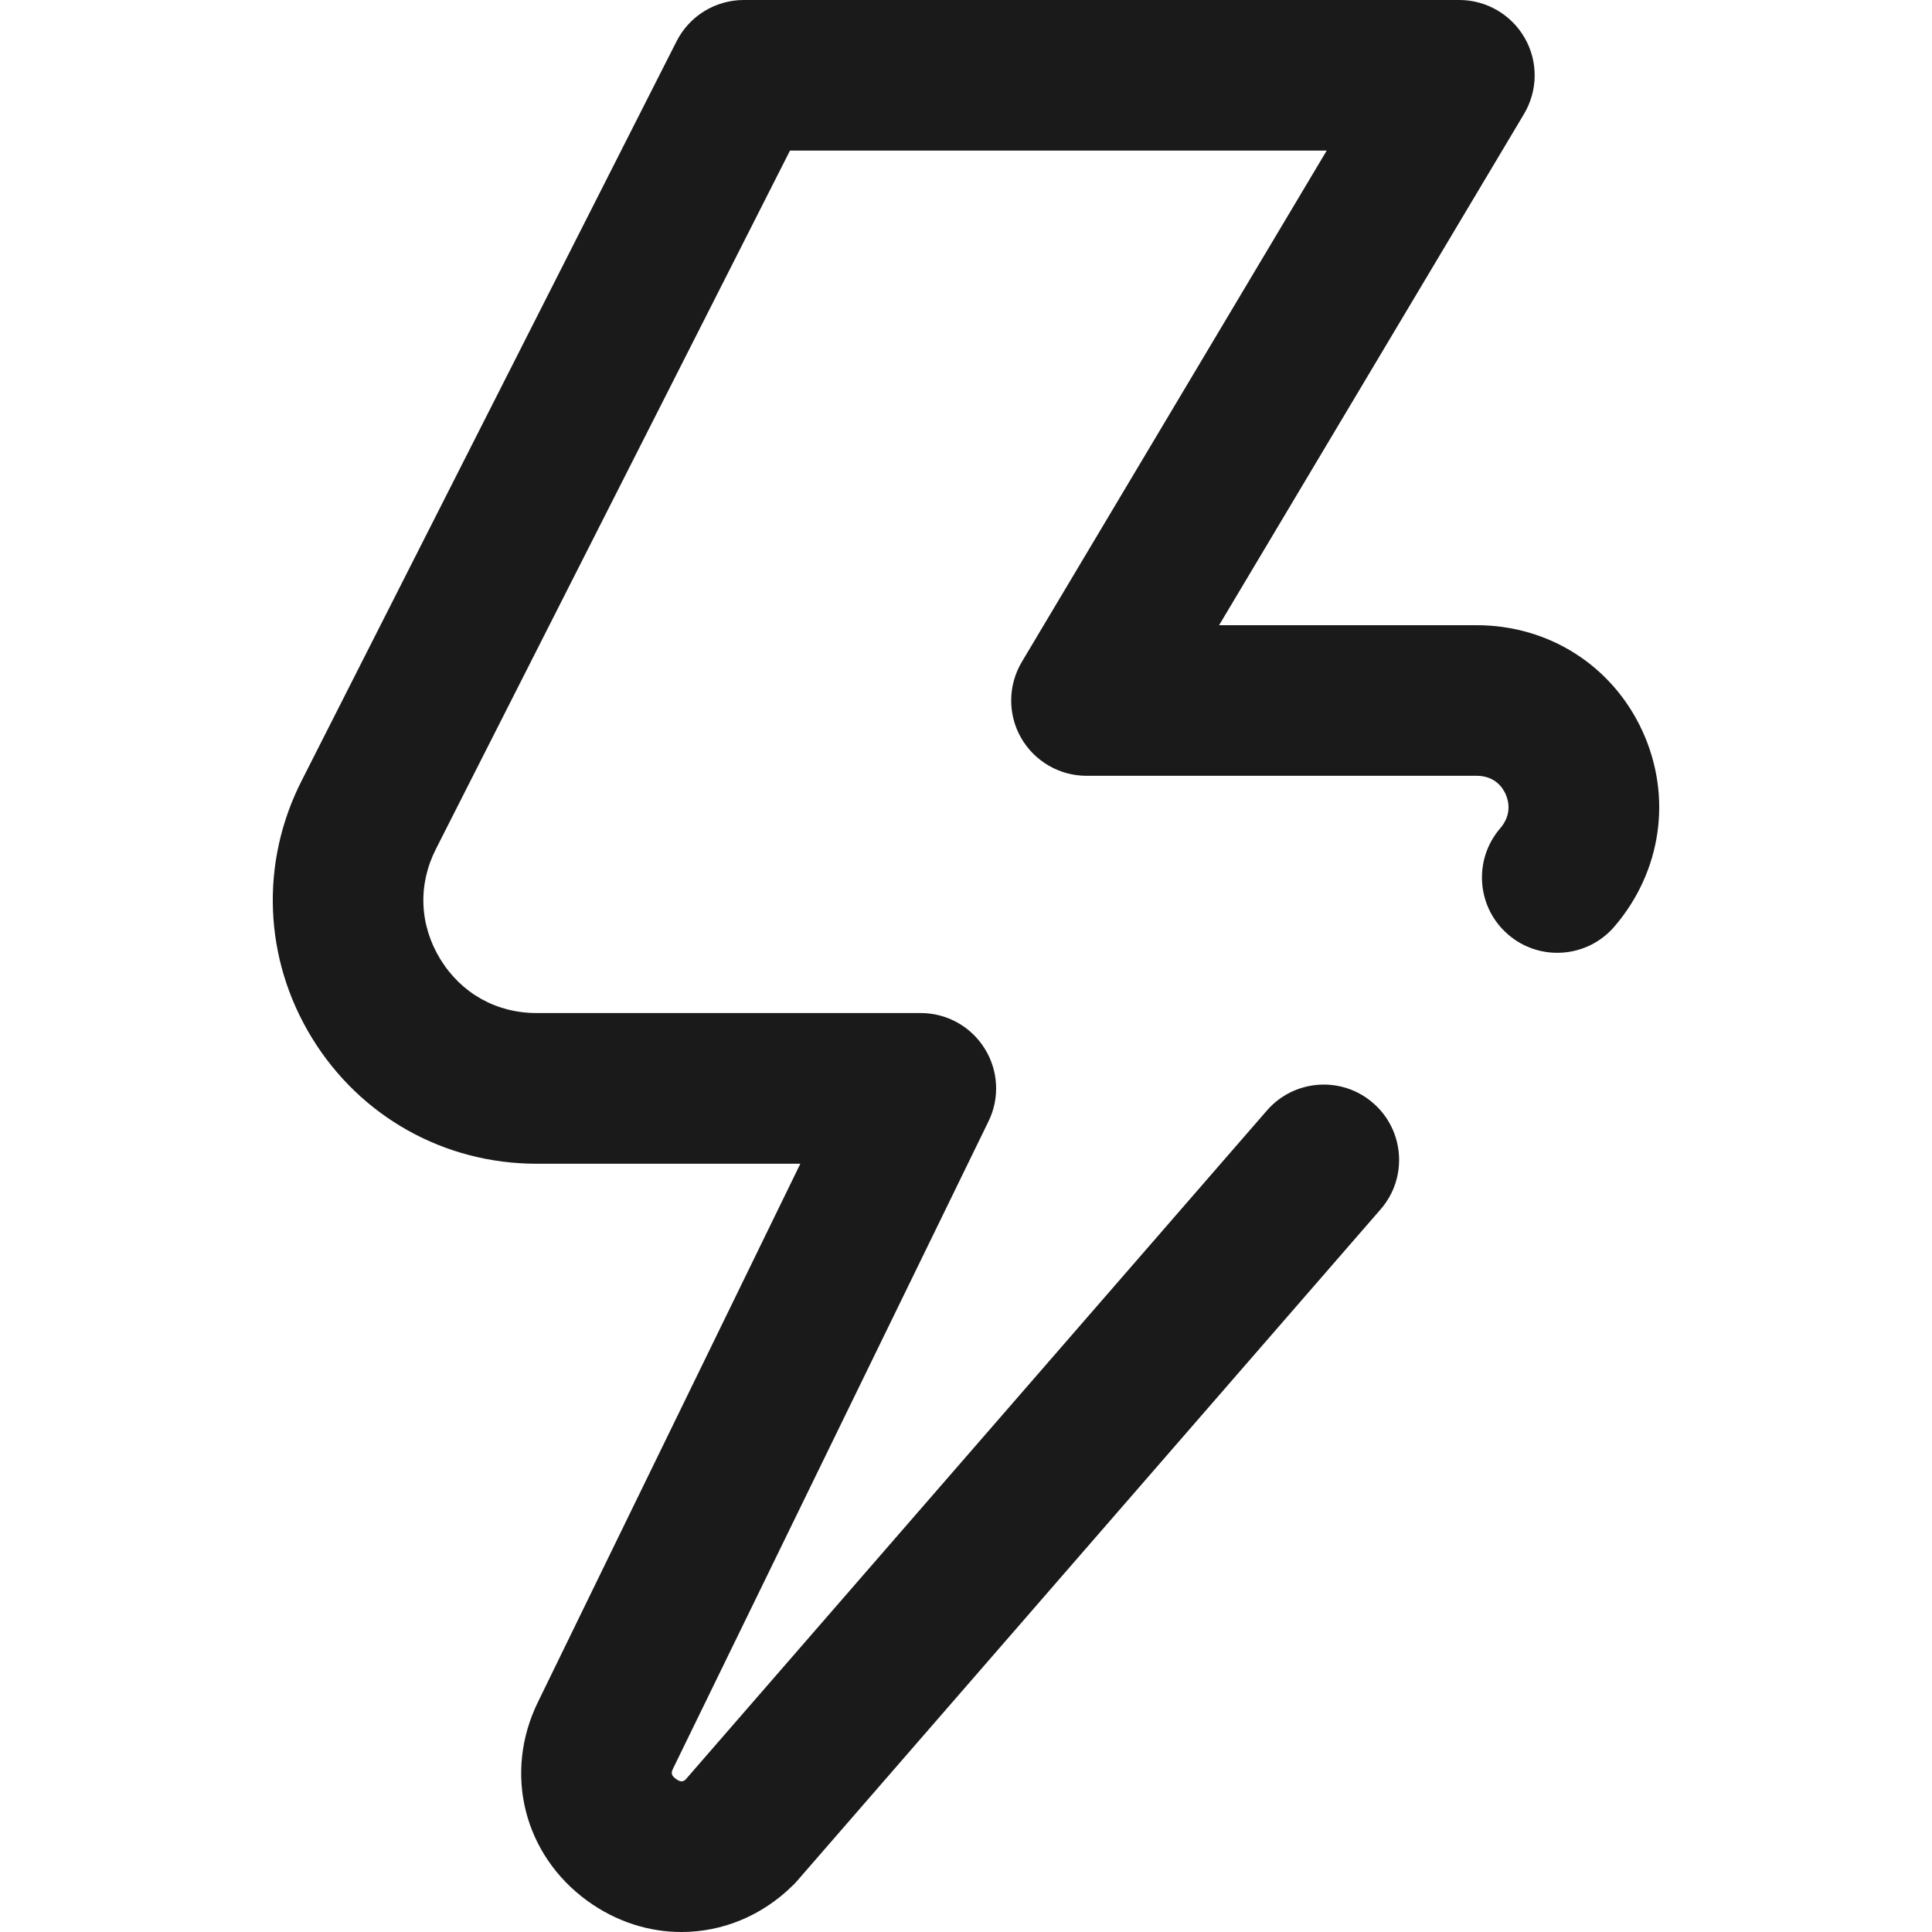
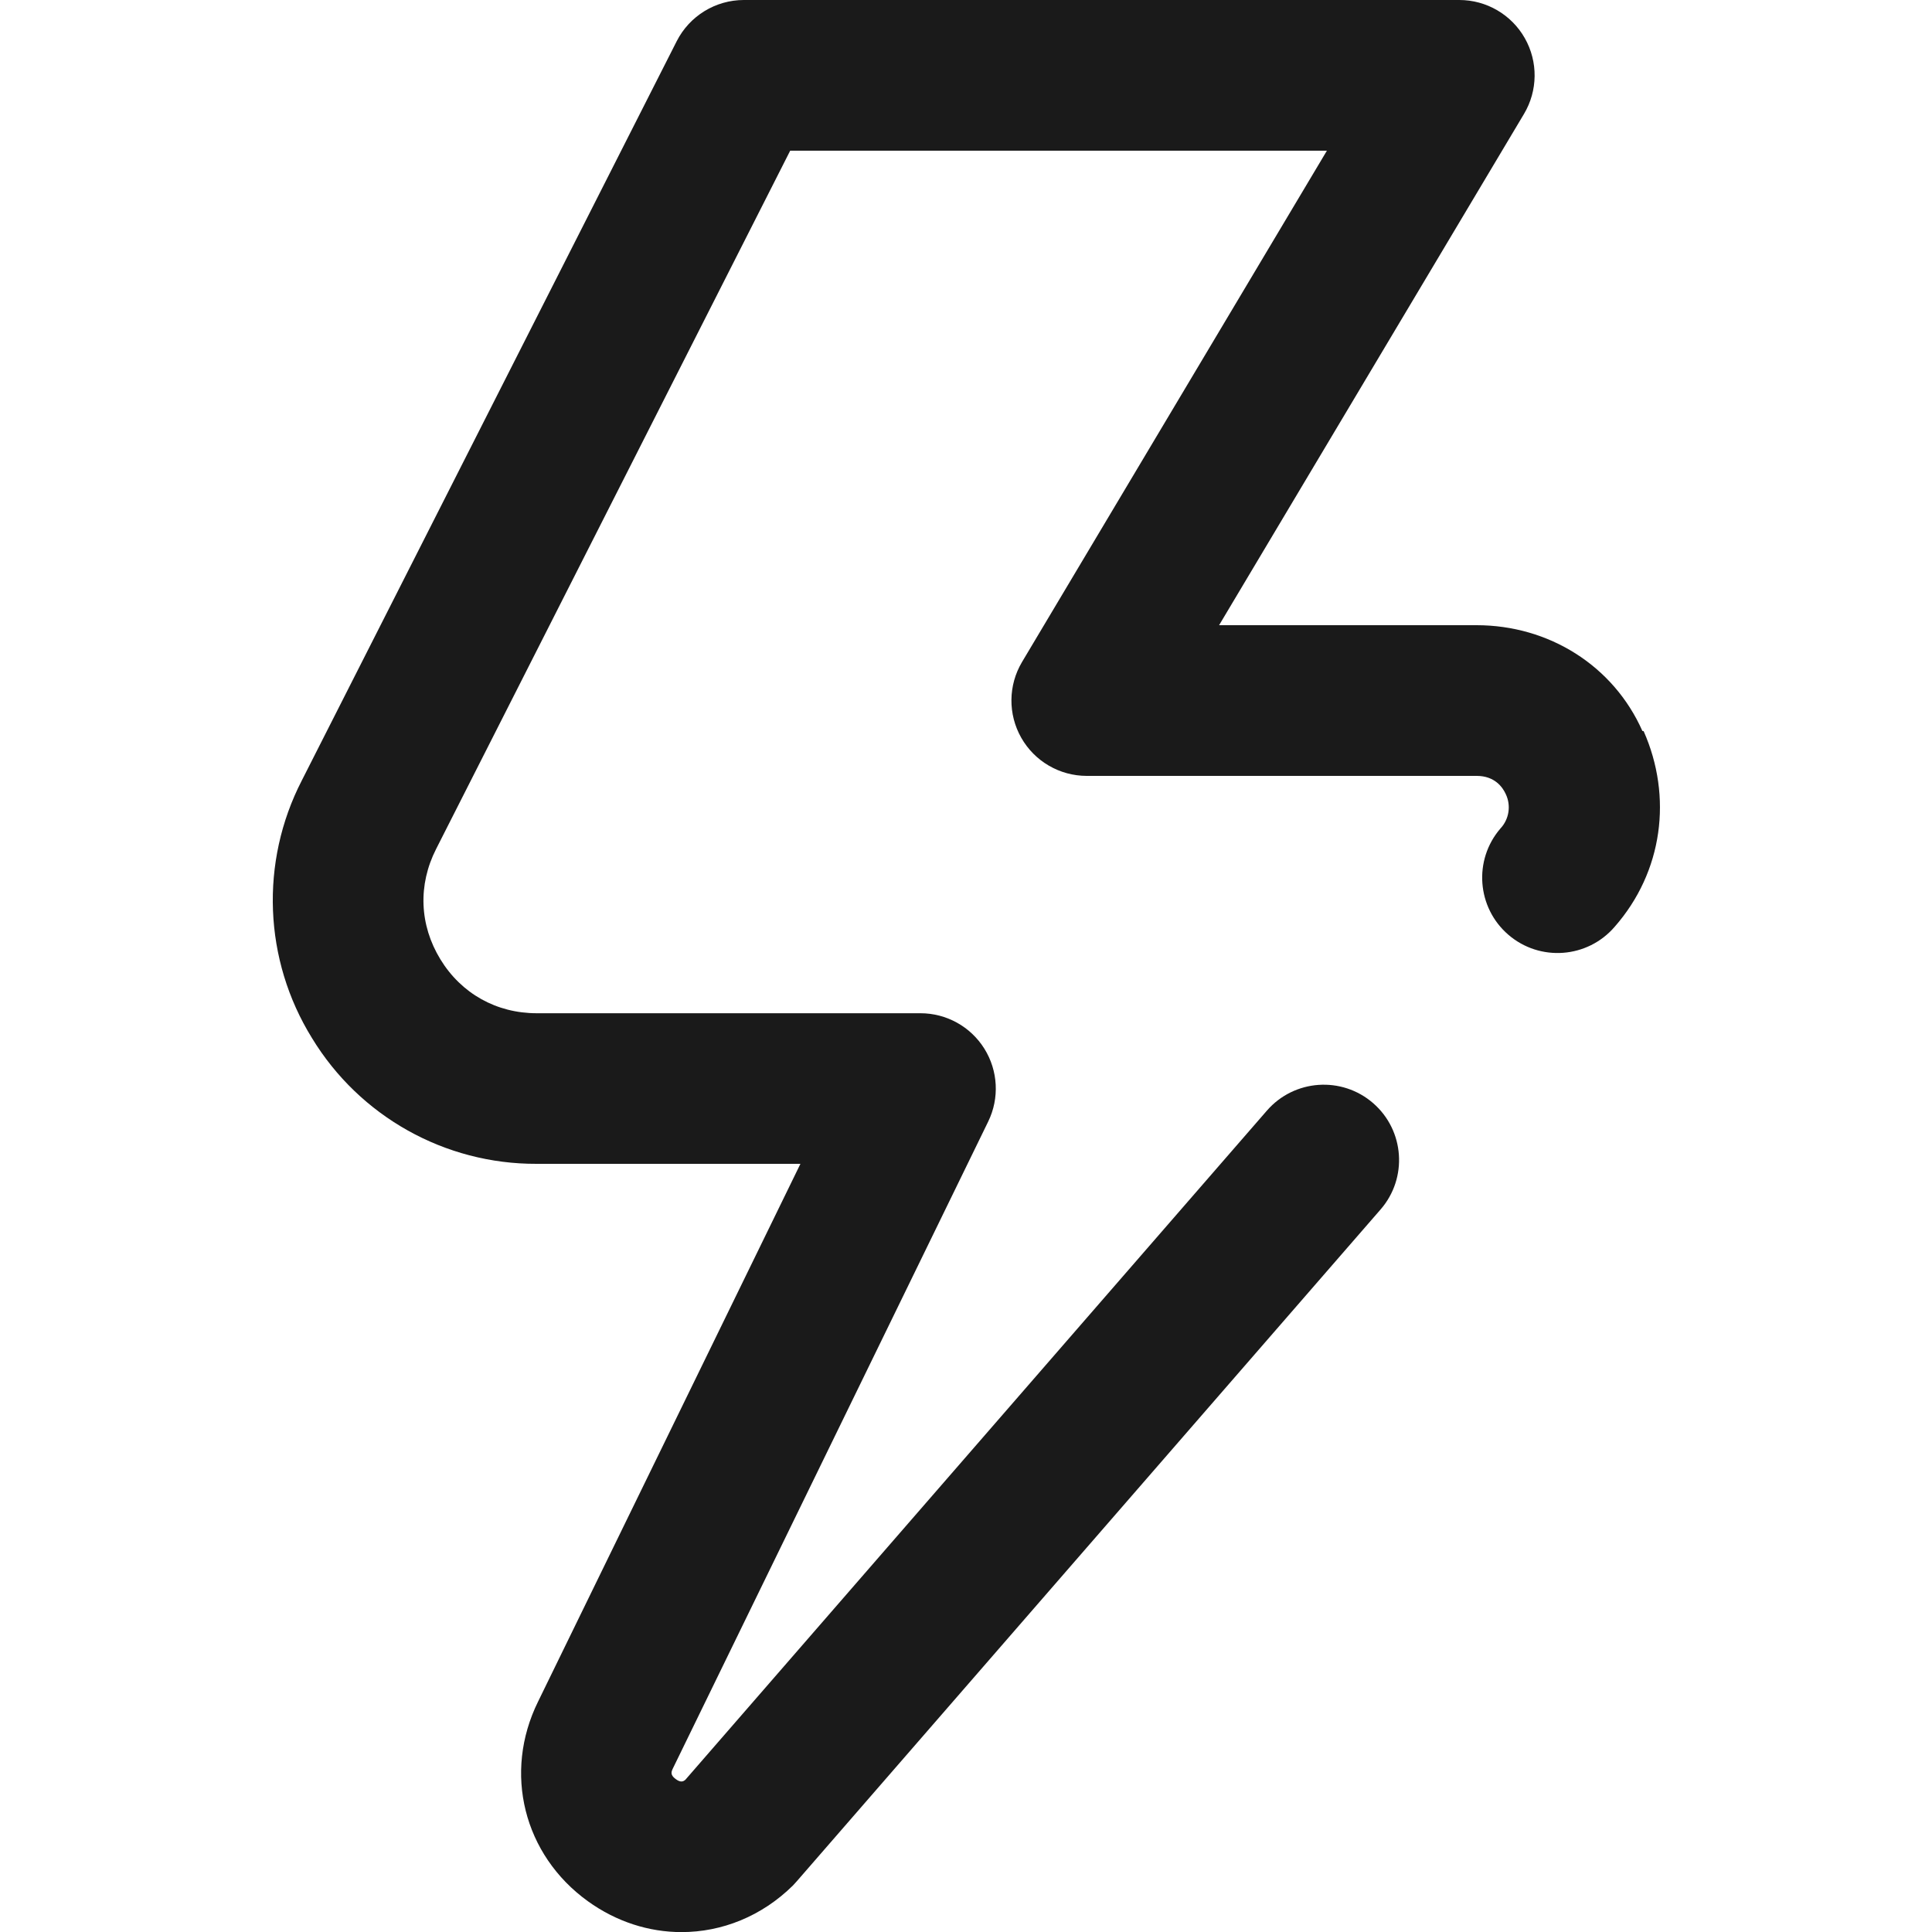
- <svg xmlns="http://www.w3.org/2000/svg" width="20" height="20" viewBox="0 0 20 20" fill="none">
-   <path d="M17.002 7.567C16.691 6.891 16.034 6.472 15.285 6.472H12.62L15.777 1.179C15.92 0.938 15.924 0.639 15.785 0.395C15.646 0.151 15.387 0 15.107 0H7.7C7.406 0 7.137 0.165 7.004 0.427L3.124 8.079C2.689 8.932 2.729 9.928 3.229 10.744C3.729 11.56 4.599 12.047 5.555 12.047H8.285L5.571 17.615C5.208 18.351 5.42 19.201 6.085 19.681C6.382 19.895 6.72 20 7.054 20C7.472 20 7.884 19.837 8.208 19.517C8.223 19.503 8.236 19.488 8.249 19.474L14.292 12.519C14.575 12.194 14.54 11.701 14.215 11.419C13.89 11.136 13.397 11.171 13.115 11.496L7.096 18.423C7.073 18.443 7.047 18.452 6.998 18.416C6.936 18.372 6.952 18.34 6.971 18.301L10.233 11.608C10.351 11.367 10.336 11.082 10.193 10.854C10.051 10.626 9.801 10.487 9.532 10.487H5.555C5.139 10.487 4.776 10.284 4.558 9.929C4.341 9.574 4.324 9.158 4.514 8.786L8.178 1.559H13.734L10.578 6.852C10.434 7.093 10.431 7.393 10.569 7.636C10.708 7.88 10.967 8.031 11.247 8.031H15.285C15.471 8.031 15.553 8.148 15.585 8.218C15.617 8.289 15.654 8.431 15.529 8.576C15.249 8.902 15.286 9.395 15.613 9.675C15.939 9.956 16.432 9.918 16.712 9.592C17.202 9.021 17.313 8.245 17.002 7.567Z" fill="#1A1A1A" />
+ <svg xmlns="http://www.w3.org/2000/svg" fill="none" viewBox="0 0 20 20">
+   <path d="M17.002 7.567c-.3-.676-.968-1.095-1.717-1.095H12.62l3.156-5.292A.78.78 0 0 0 15.107 0H7.7a.78.78 0 0 0-.695.427L3.124 8.08a2.71 2.71 0 0 0 .105 2.665 2.71 2.71 0 0 0 2.327 1.303h2.73L5.57 17.615c-.363.736-.15 1.586.515 2.066.297.214.634.32.97.32.417 0 .83-.163 1.154-.483l.04-.044 6.043-6.954a.78.78 0 0 0-.077-1.1.78.78 0 0 0-1.1.077l-6.02 6.927c-.023.02-.05.03-.1-.007-.06-.044-.046-.076-.027-.115l3.262-6.692a.78.78 0 0 0-.701-1.121H5.556c-.416 0-.78-.203-.997-.558s-.234-.77-.044-1.143L8.18 1.56h5.556l-3.156 5.293a.78.78 0 0 0 .67 1.179h4.037c.186 0 .268.117.3.187a.32.32 0 0 1-.055.358.78.78 0 0 0 .083 1.1.78.78 0 0 0 1.1-.083c.5-.57.6-1.347.3-2.025z" fill="#1a1a1a" />
</svg>
